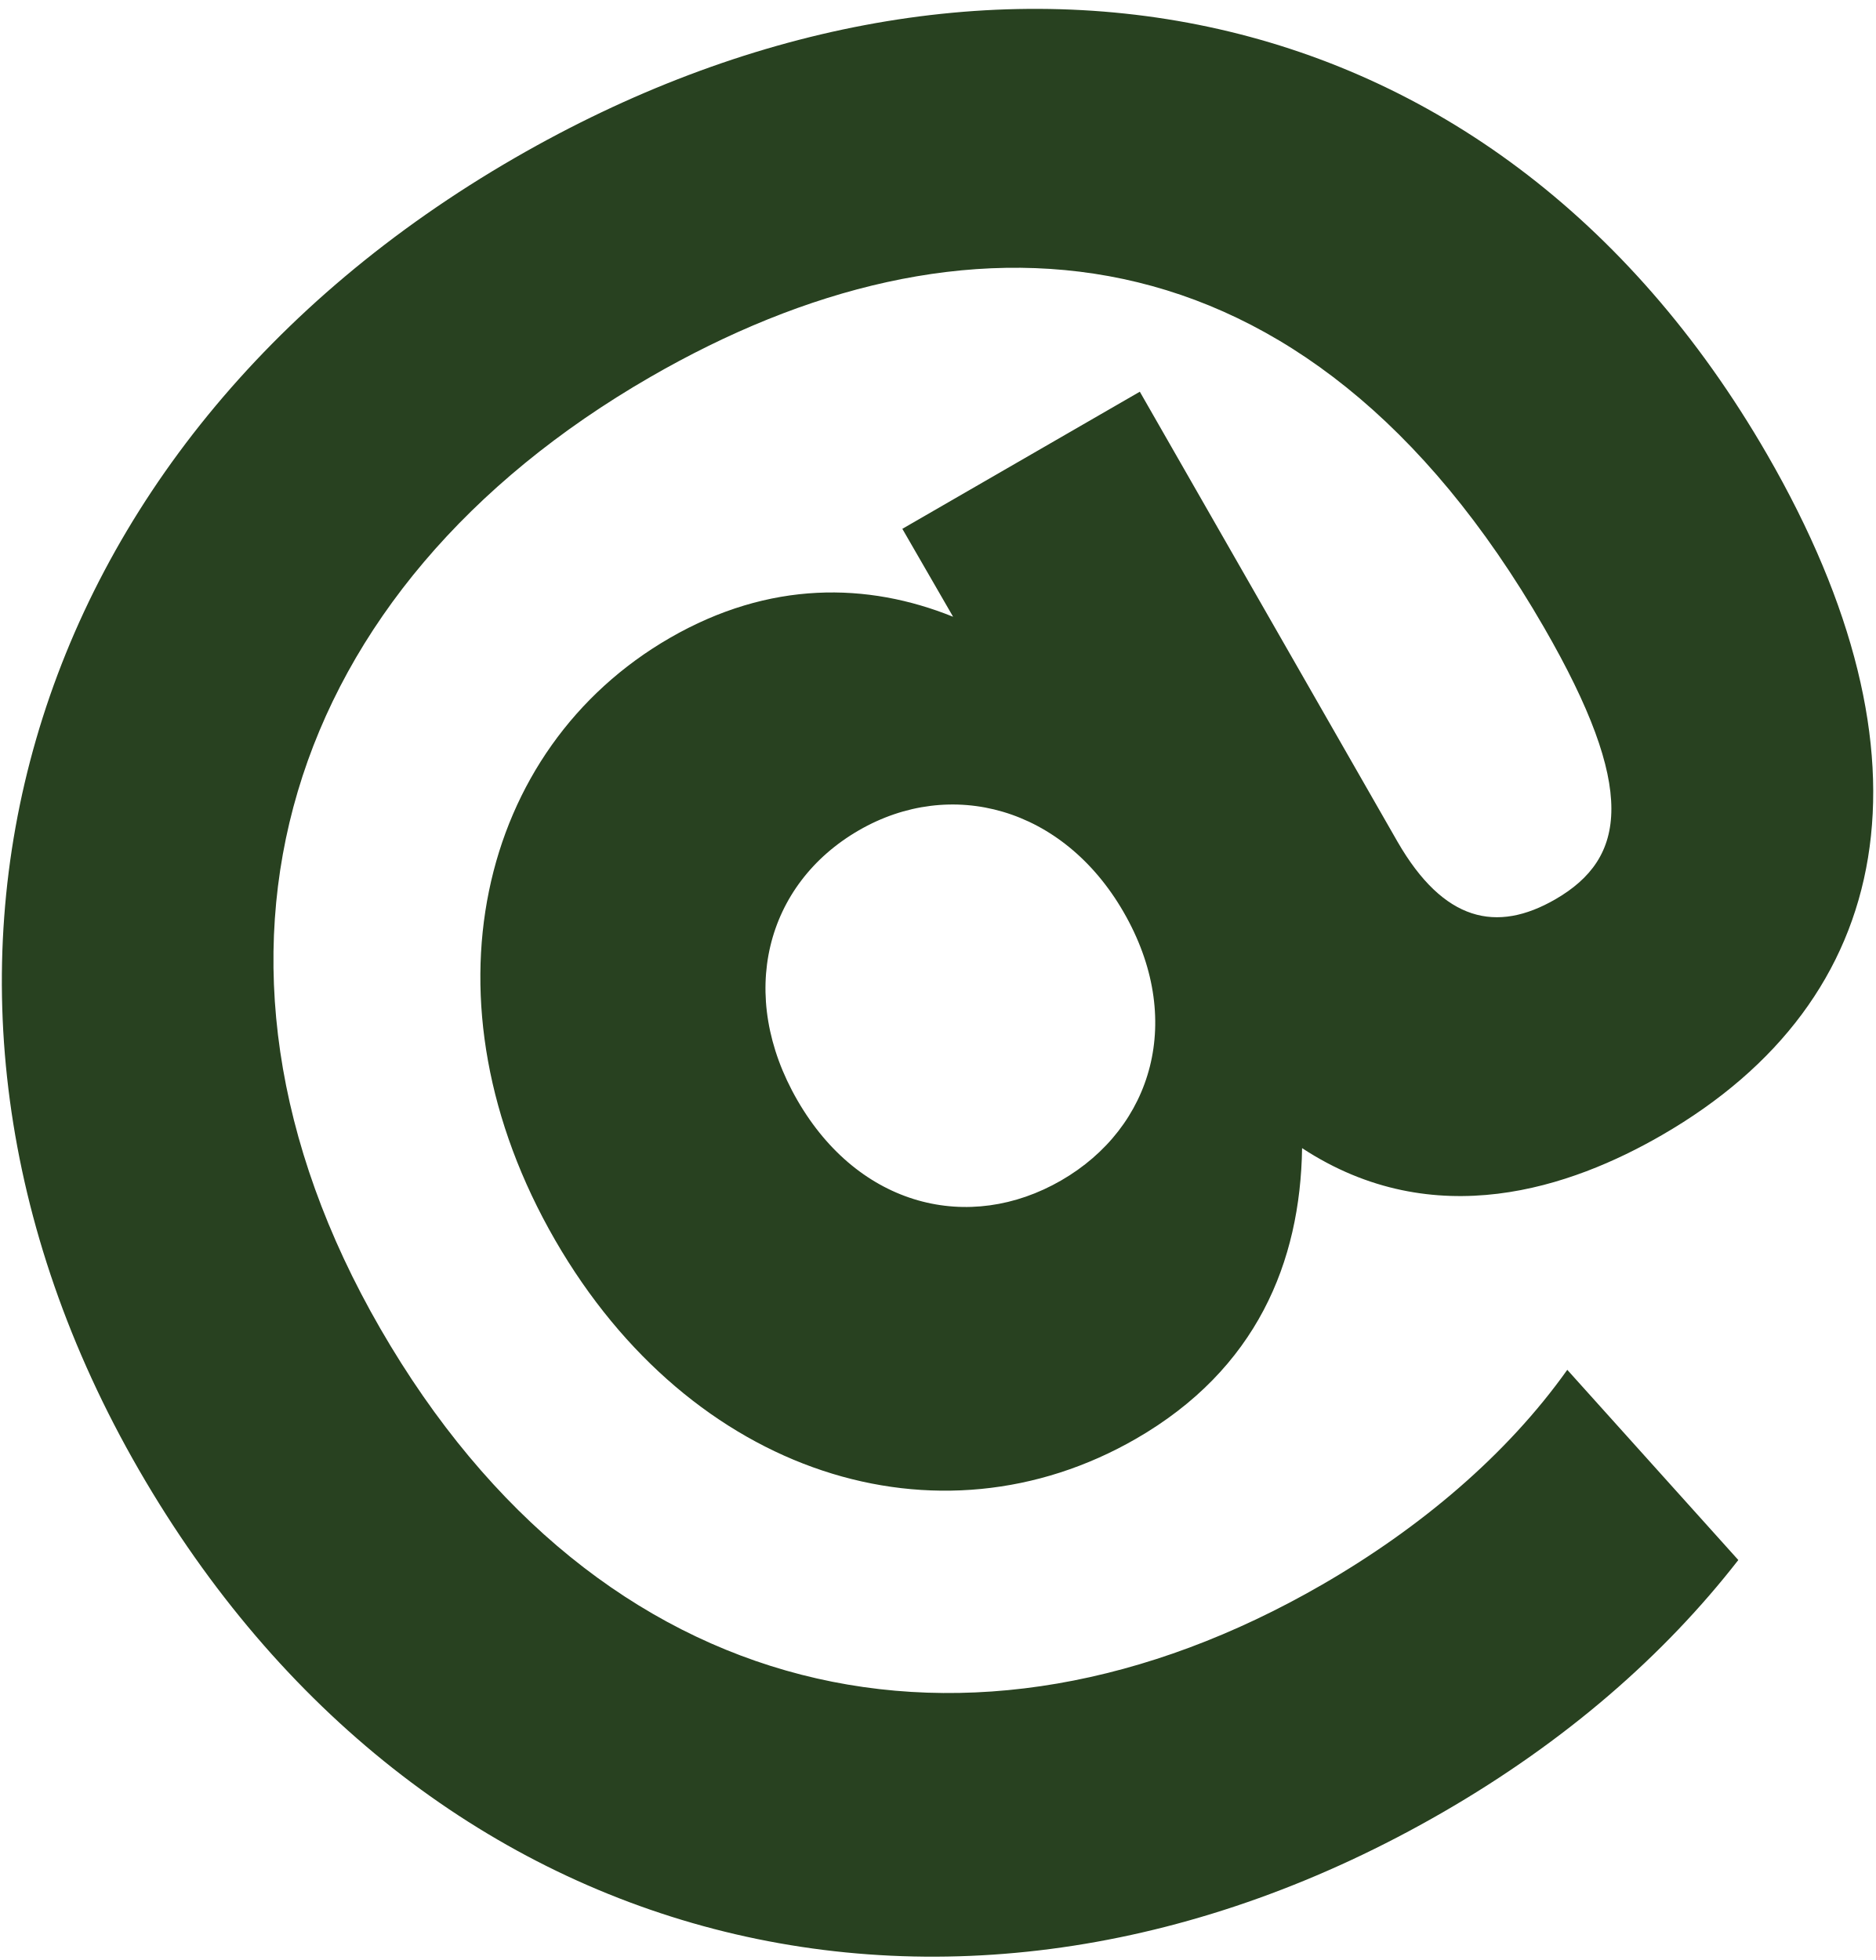
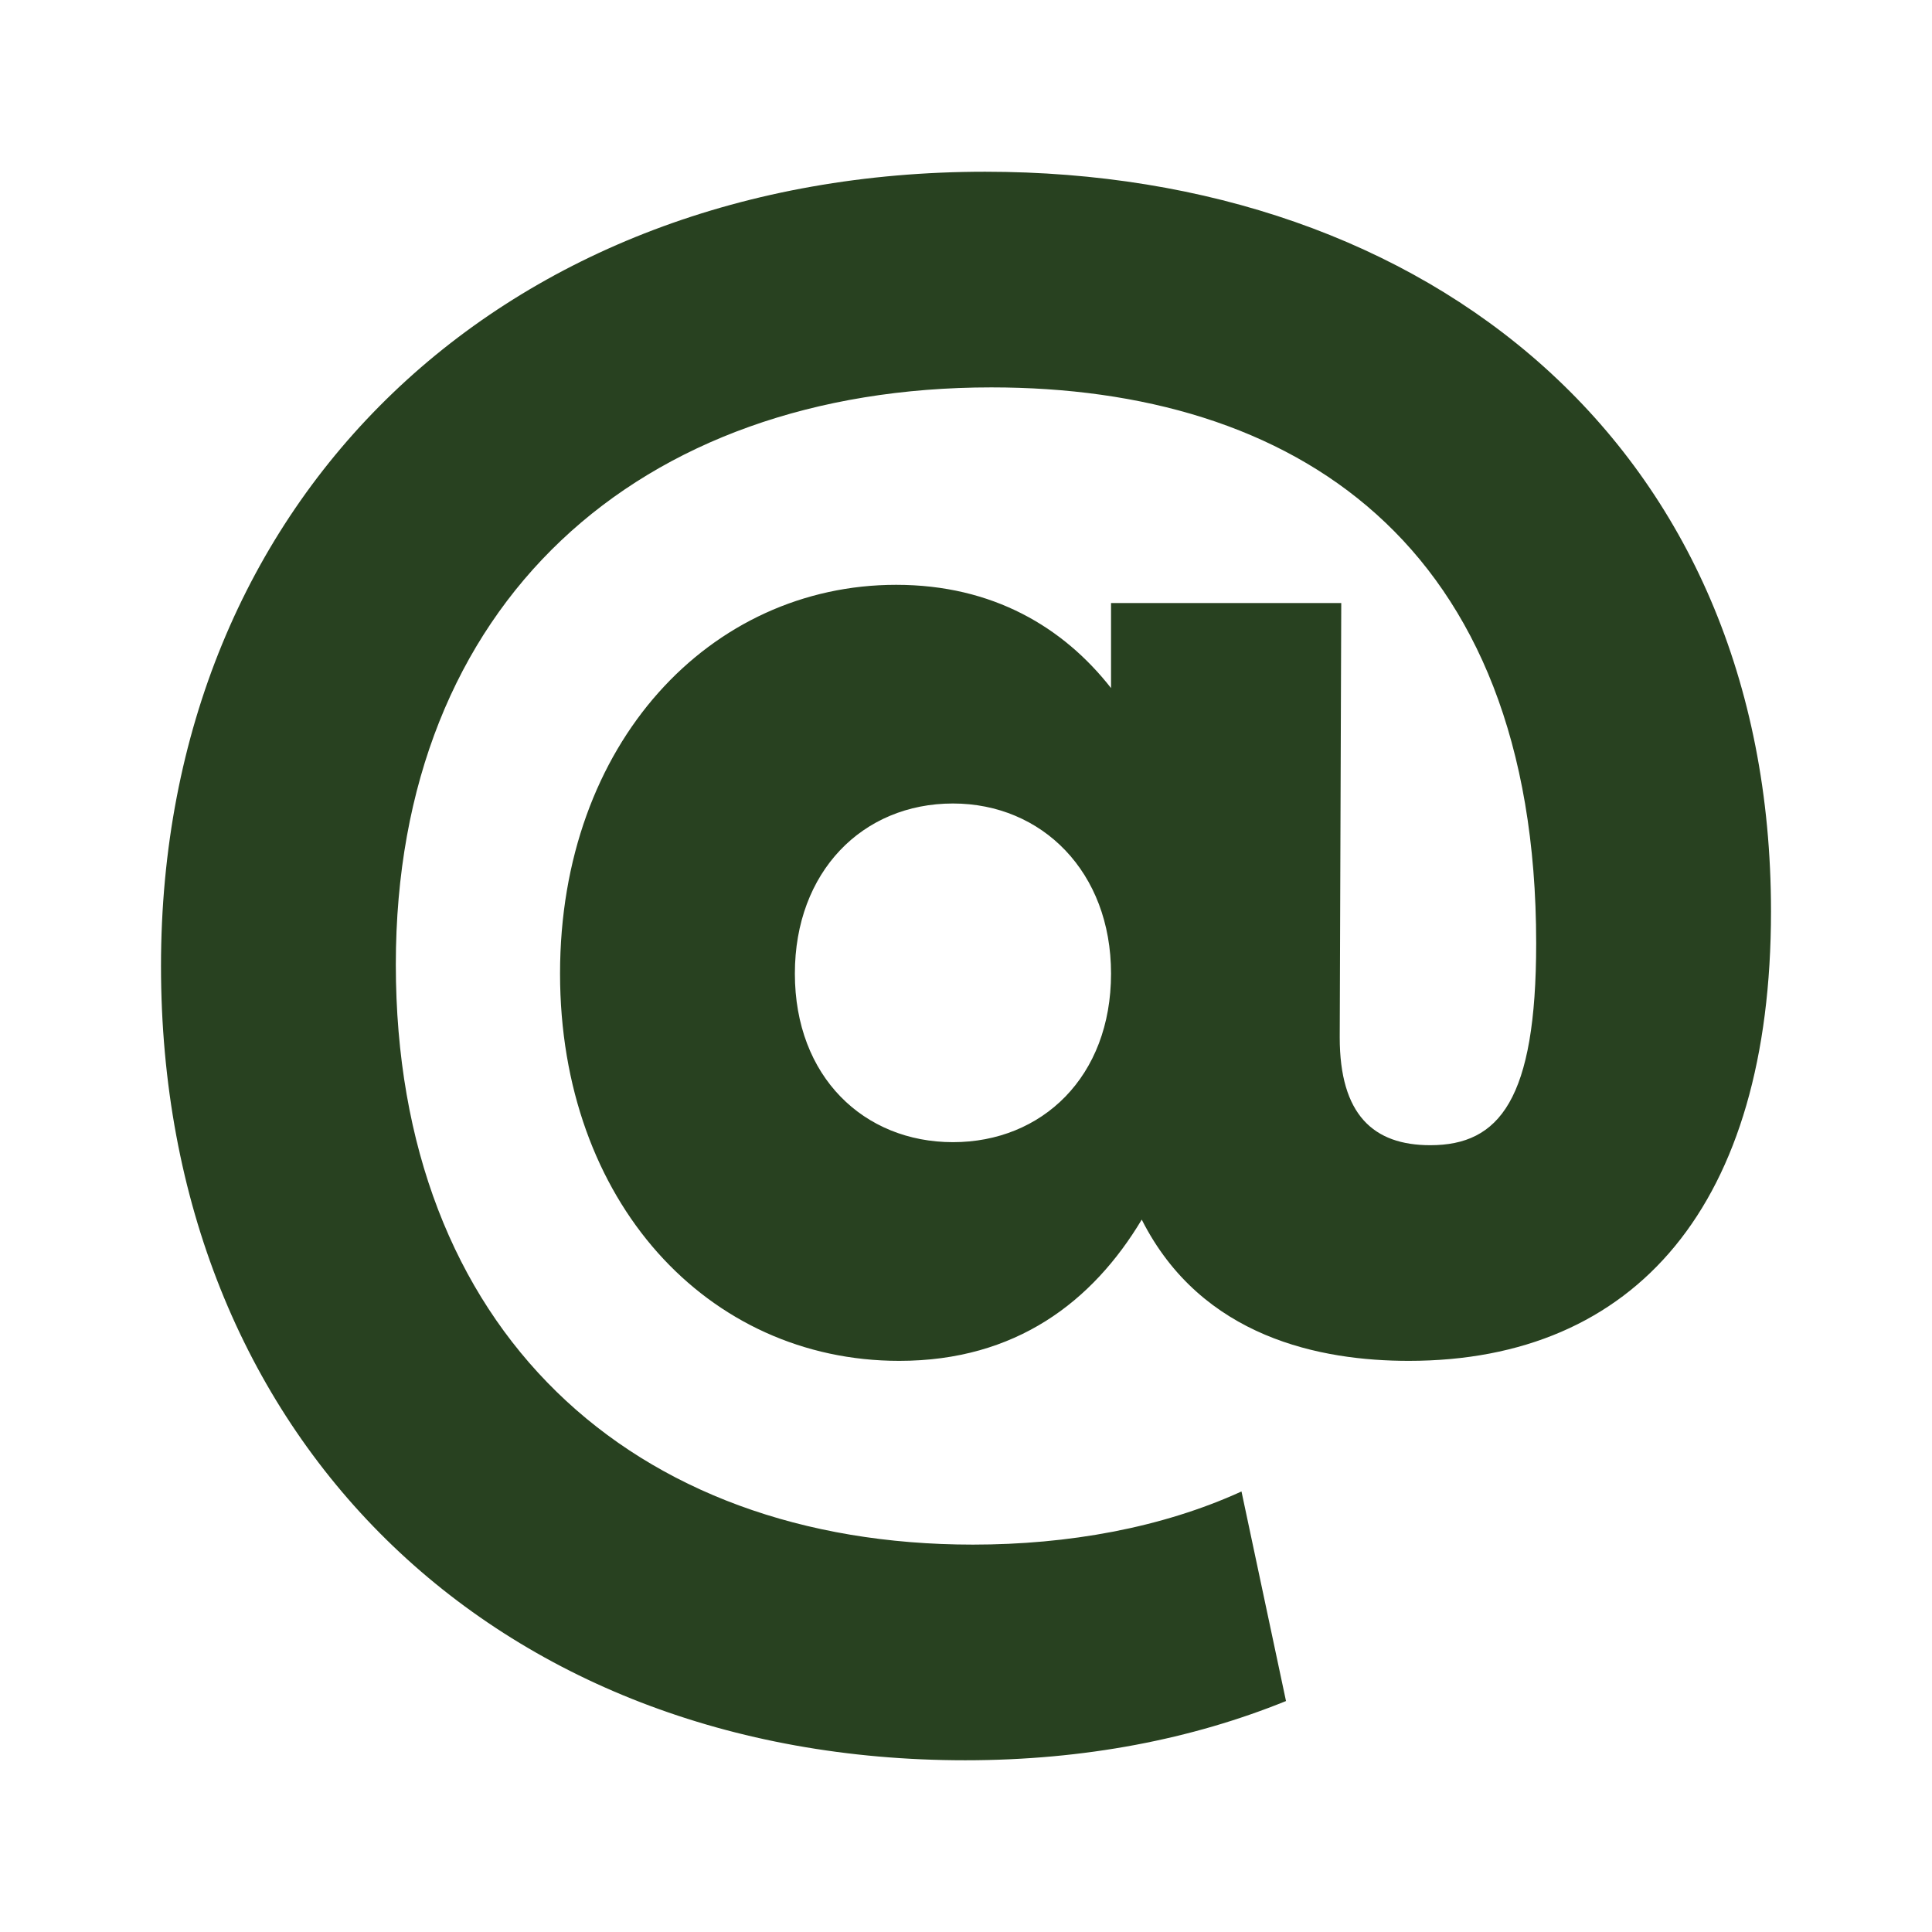
- <svg xmlns="http://www.w3.org/2000/svg" width="178" height="186" viewBox="0 0 178 186" fill="none">
-   <path d="M48.878 14.973C92.302 -10.097 141.382 -2.468 167.711 43.135C184.317 71.897 179.957 94.881 157.719 107.72C149.155 112.665 136.144 117.196 123.573 108.955C123.411 119.779 119.254 129.928 107.835 136.521C89.053 147.365 65.594 140.045 52.688 117.69C39.61 95.038 45.386 71.037 63.567 60.541C73.033 55.075 82.354 55.258 90.453 58.53L85.635 50.184L108.173 37.172L132.631 79.881C137.019 87.481 142.045 88.553 147.605 85.344C154.366 81.44 155.391 74.887 146.529 59.537C123.728 20.044 91.147 18.786 61.697 35.788C27.139 55.741 15.617 90.609 36.094 126.078C56.831 161.994 92.102 169.648 125.458 150.39C134.774 145.011 142.993 138.08 148.741 129.993L164.972 148.043C157.958 157.06 148.645 165.219 136.925 171.986C90.797 198.618 39.865 185.699 13.192 139.5C-13.395 93.45 1.849 42.126 48.878 14.973ZM100.704 112.025C109.418 106.993 112.48 96.681 106.629 86.547C100.864 76.562 90.231 73.76 81.516 78.791C72.651 83.909 69.912 94.433 75.677 104.418C81.528 114.552 91.989 117.056 100.704 112.025Z" fill="#284120" />
+ <svg xmlns="http://www.w3.org/2000/svg" width="180" height="180" viewBox="0 0 180 180" fill="none">
+   <path d="M91.787 16C133.112 16 165 41.61 165 84.906C165 112.214 152.417 126.788 131.254 126.788C123.103 126.788 111.949 124.665 106.373 113.629C101.797 121.27 94.647 126.788 83.78 126.788C65.906 126.788 52.178 111.931 52.178 90.707C52.178 69.201 66.192 54.486 83.494 54.486C92.502 54.486 99.08 58.447 103.513 64.107V56.184H124.962L124.819 96.65C124.819 103.866 127.965 106.696 133.255 106.696C139.69 106.696 143.122 102.451 143.122 87.878C143.122 50.382 120.386 36.092 92.359 36.092C59.471 36.092 36.878 56.184 36.878 89.859C36.878 123.958 58.899 143.908 90.644 143.908C99.509 143.908 108.232 142.352 115.667 138.956L119.814 158.482C111.092 162.019 101.082 164 89.928 164C46.03 164 15 133.862 15 90C15 46.279 47.031 16 91.787 16ZM88.785 106.413C97.078 106.413 103.513 100.329 103.513 90.707C103.513 81.228 97.078 74.86 88.785 74.86C80.348 74.86 74.056 81.228 74.056 90.707C74.056 100.329 80.491 106.413 88.785 106.413Z" fill="#284120" />
</svg>
